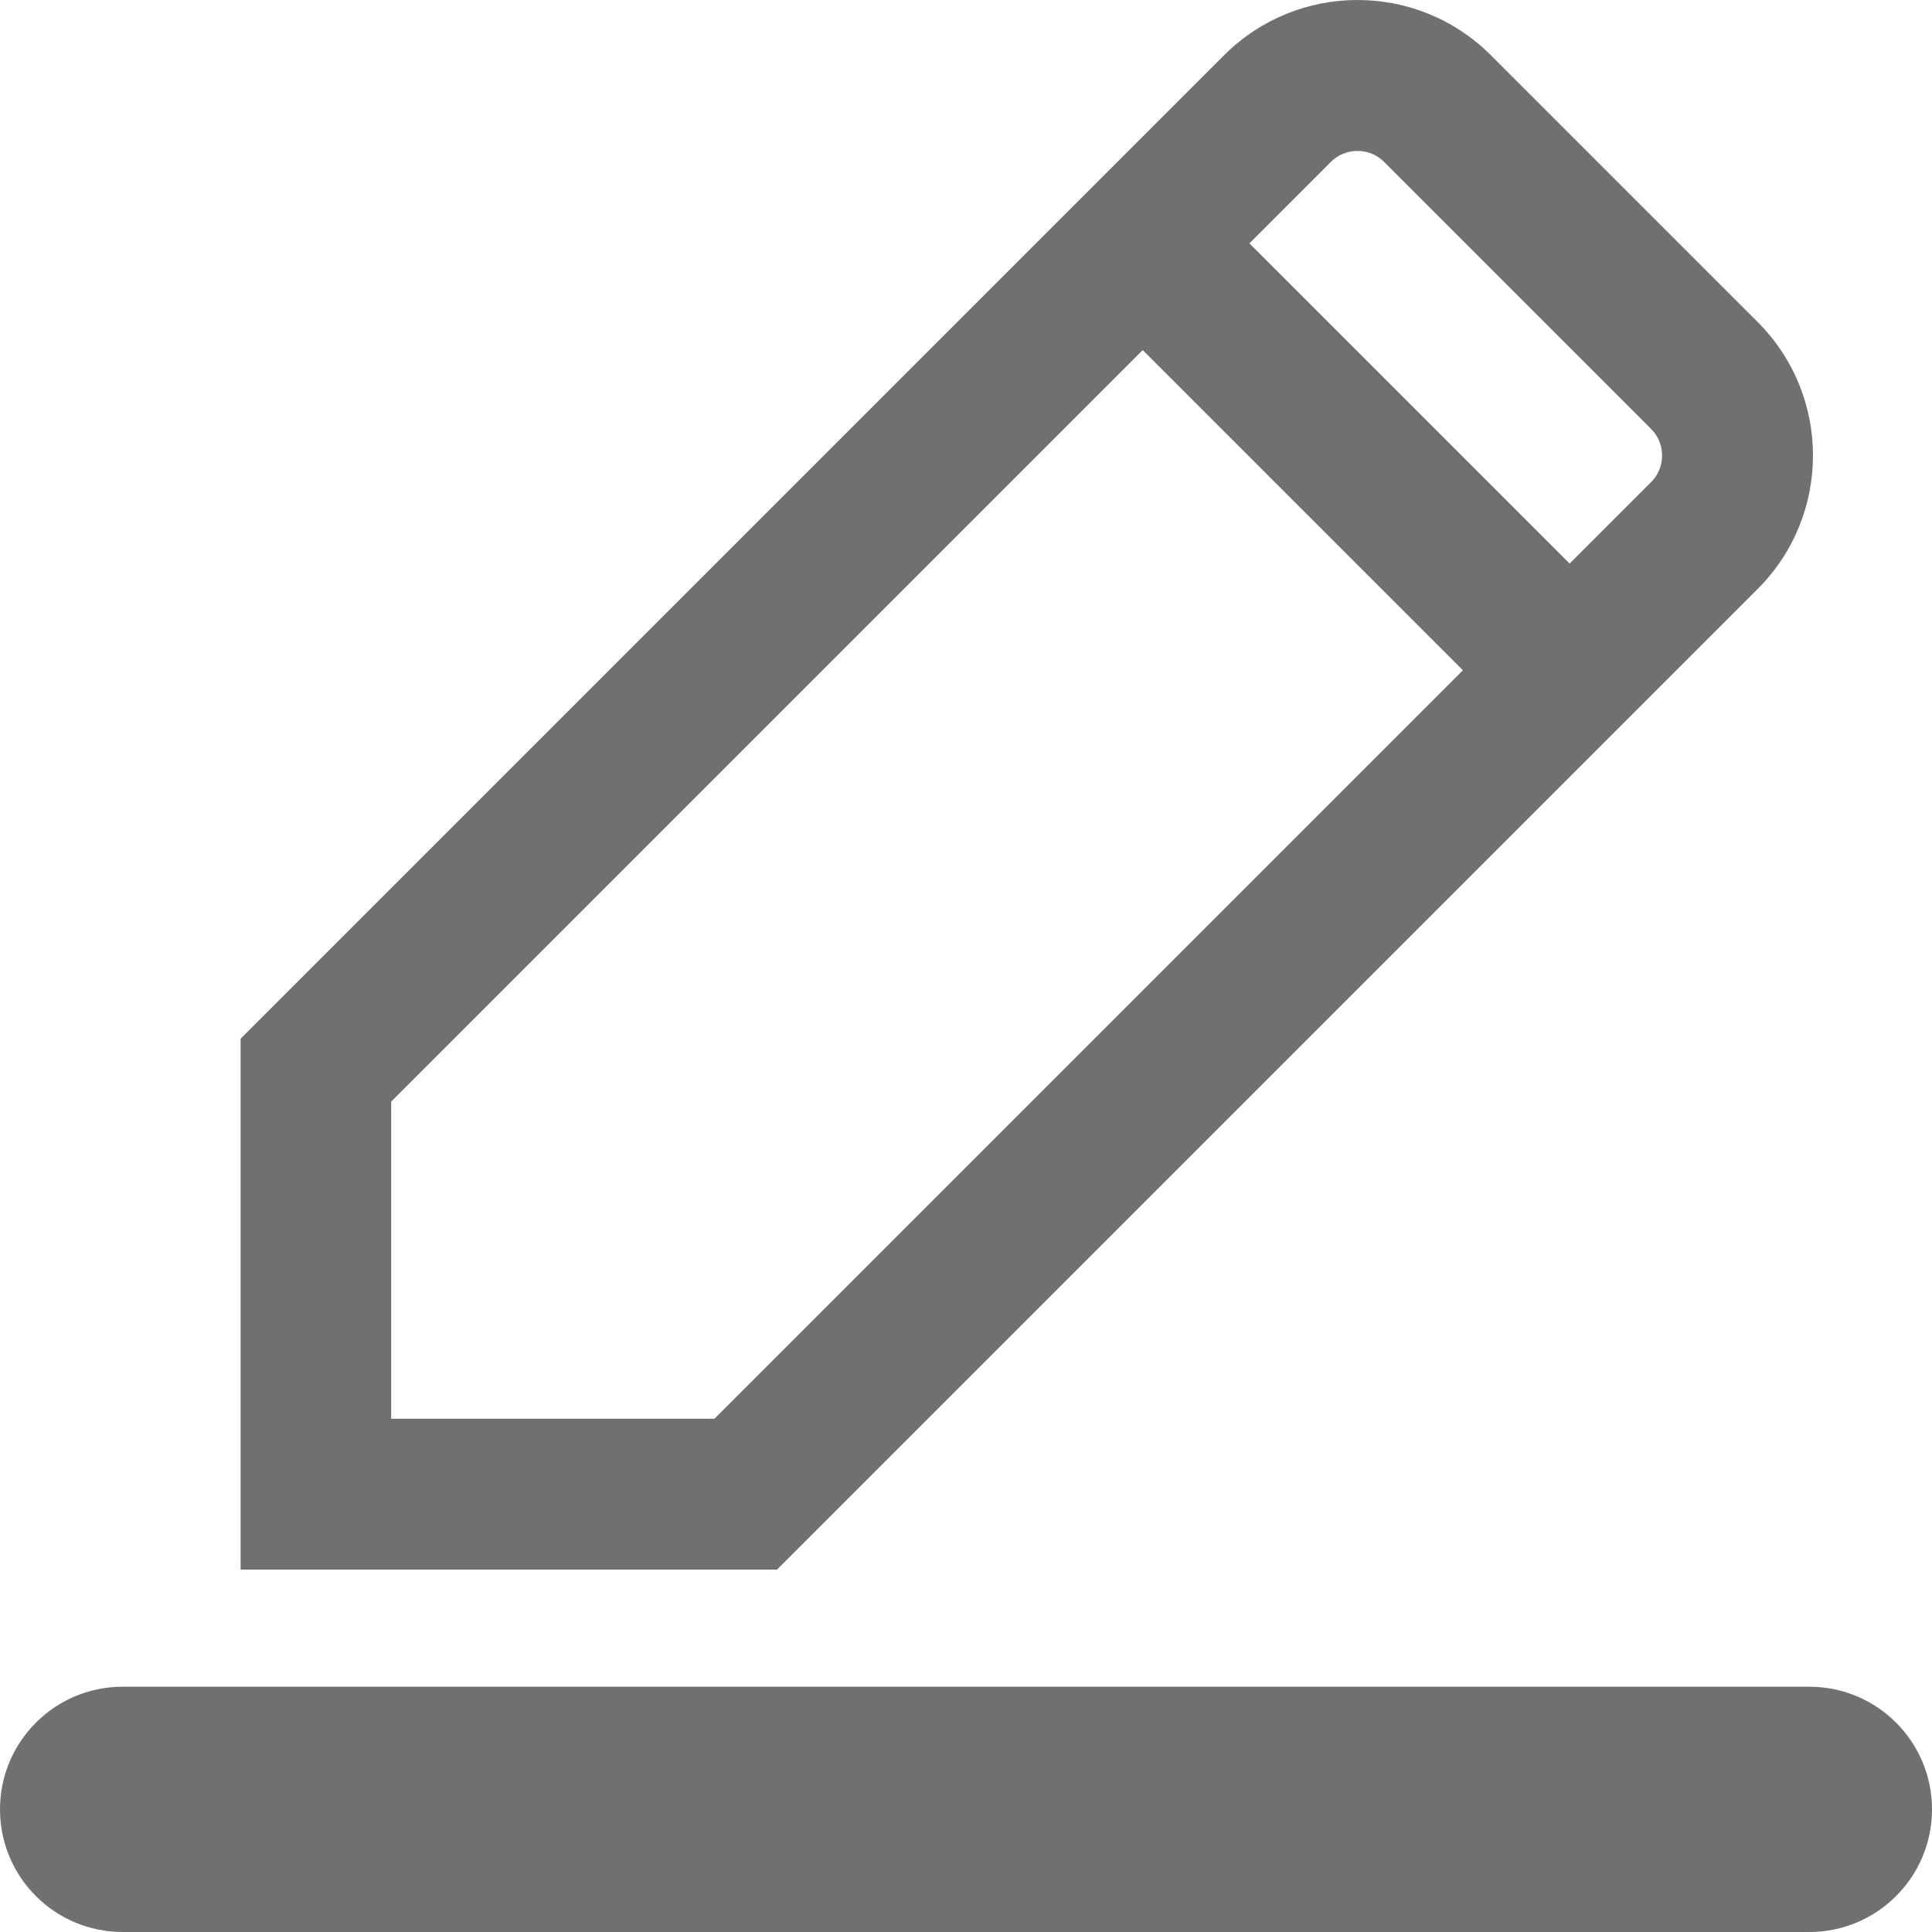
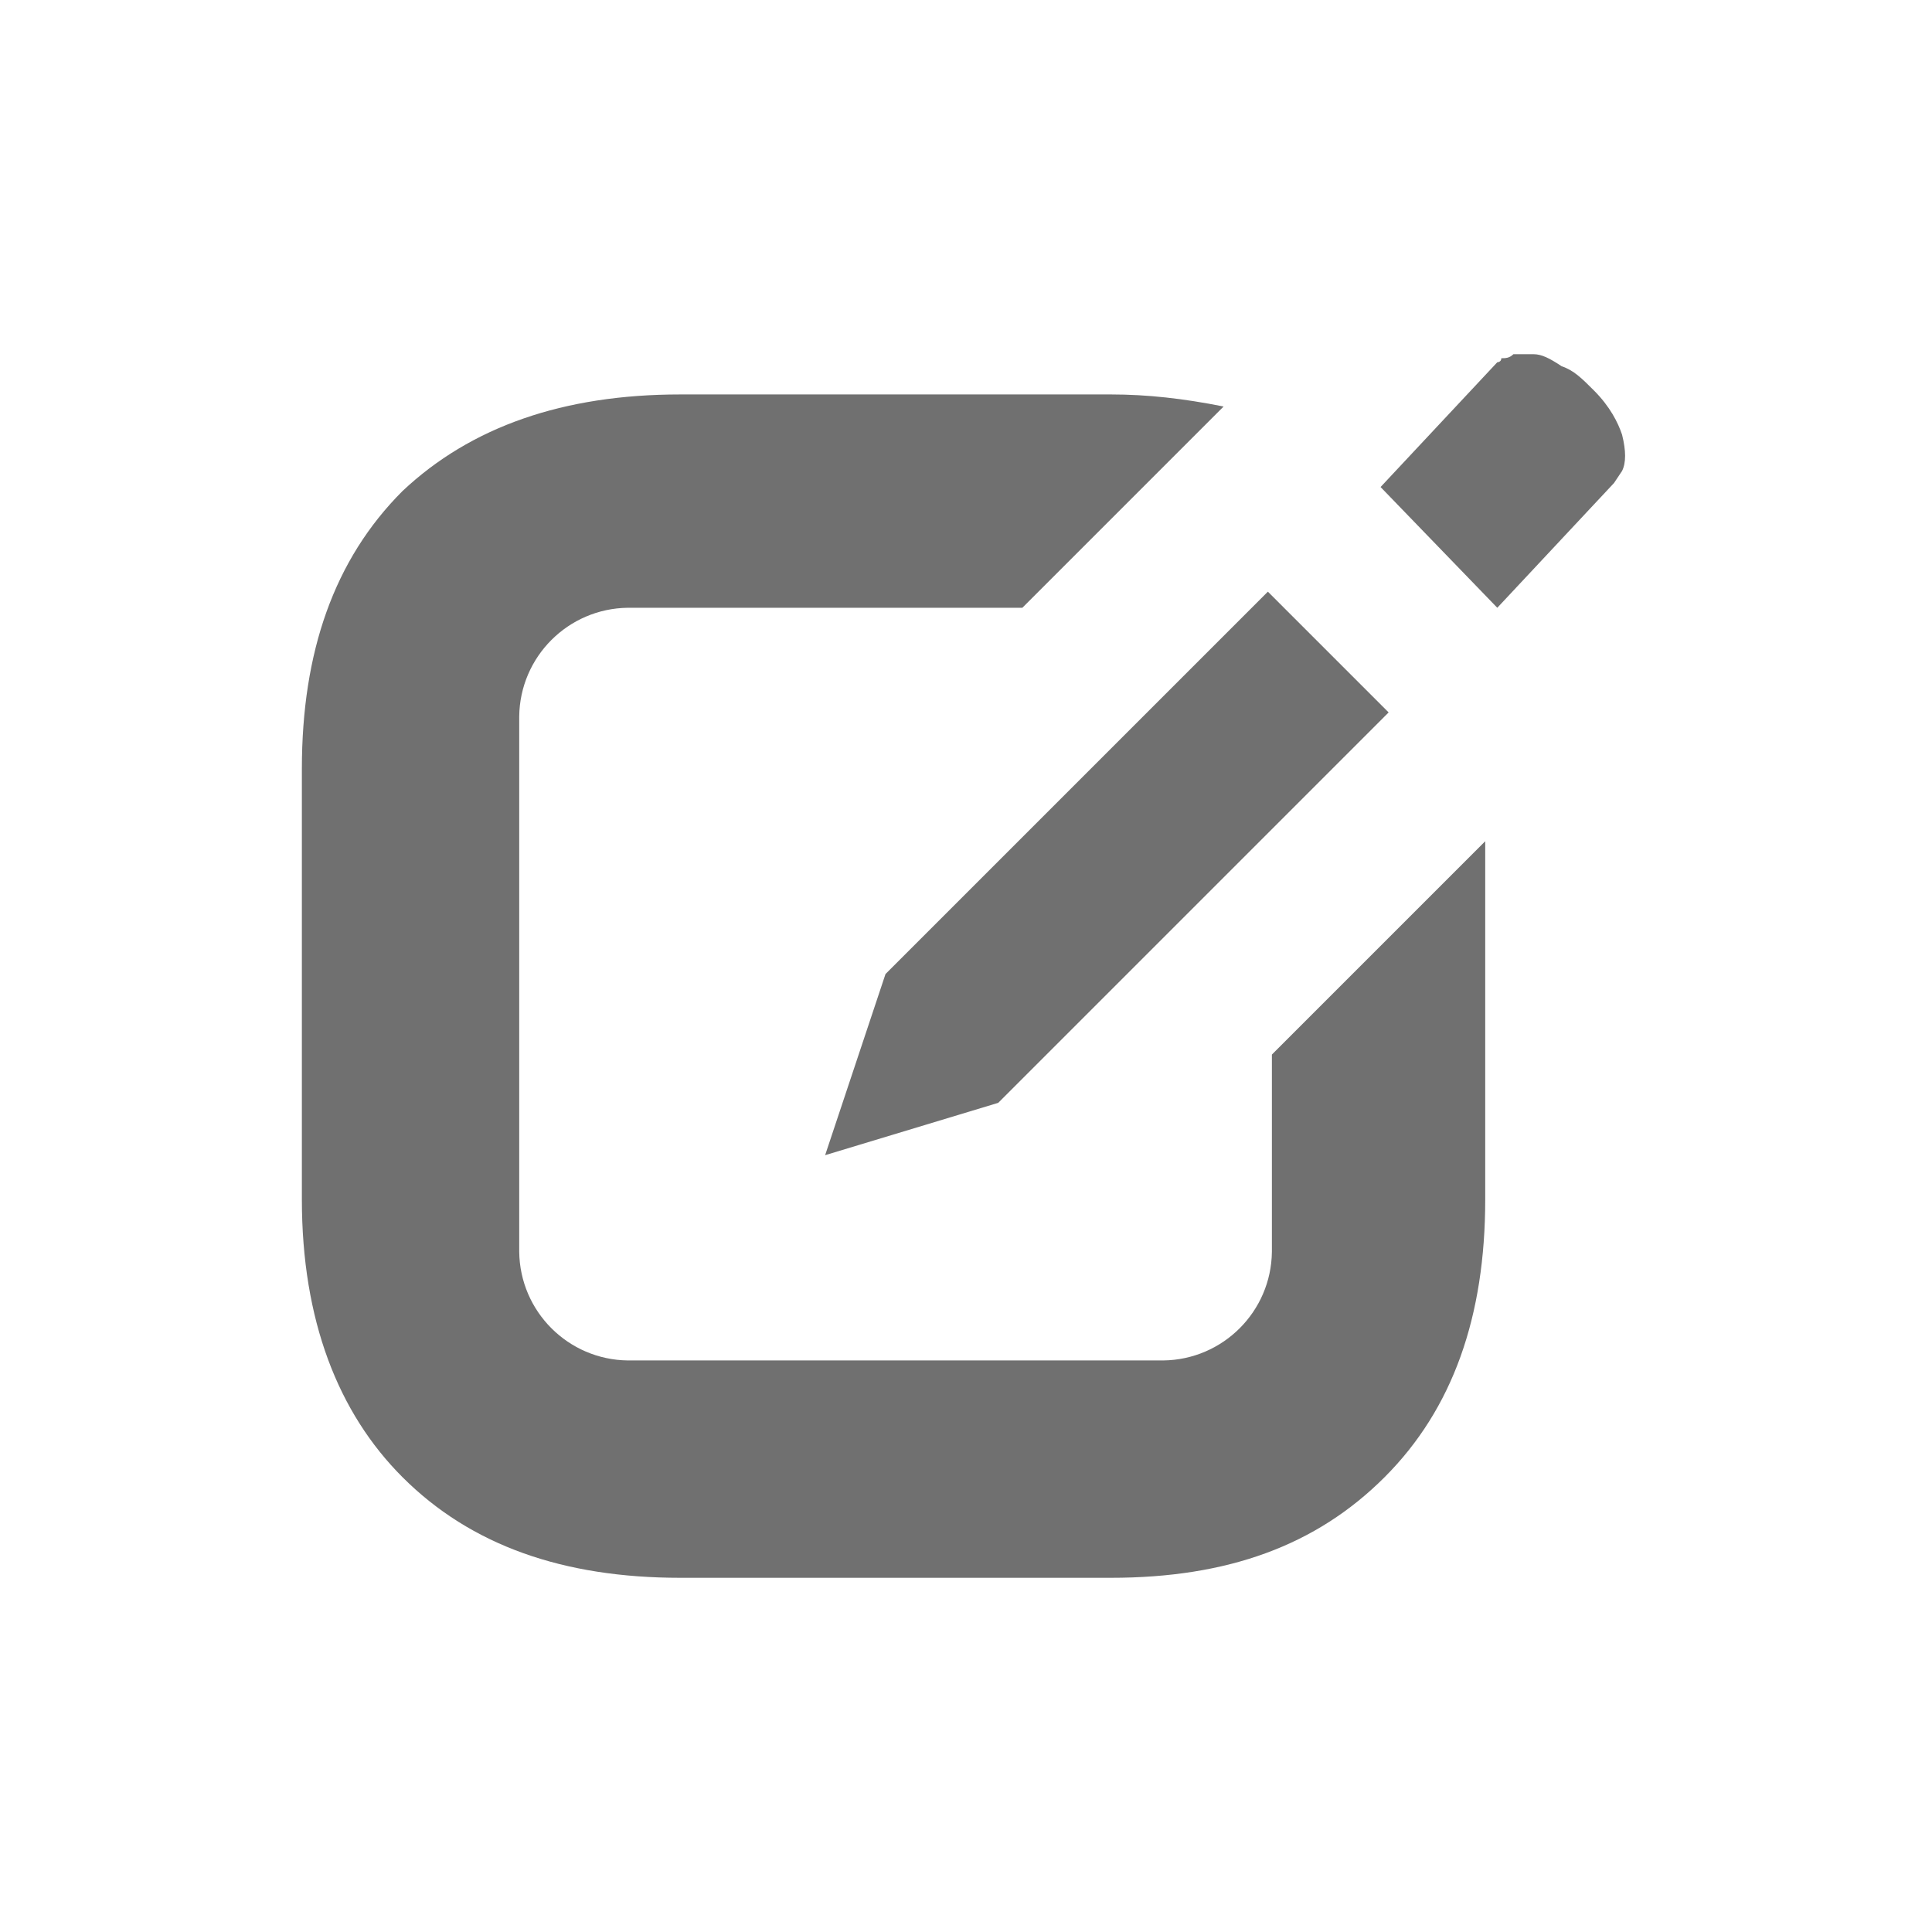
- <svg xmlns="http://www.w3.org/2000/svg" t="1711111699262" class="icon" viewBox="0 0 1024 1024" version="1.1" p-id="12014" width="200" height="200">
-   <path d="M1024 959c0 35.898-29.102 65-65 65H65c-35.898 0-65-29.102-65-65 0-35.898 29.102-65 65-65h894c35.898 0 65 29.102 65 65zM931.631 170.71L790.209 29.29C770.684 9.763 745.092 0 719.499 0s-51.185 9.763-70.71 29.29L127.534 550.543l0.004 0.004v281.375h284.323l0.003-0.023 519.767-519.767c39.053-39.052 39.053-102.369 0-141.422zM378.657 751.969H207.328V583.886l398.328-398.327 169.705 169.706-396.704 396.704z m496.406-496.406l-43.132 43.132L662.225 128.99l43.133-43.133C710.199 81.016 715.72 80 719.499 80s9.3 1.016 14.142 5.858l141.422 141.42c4.842 4.842 5.857 10.363 5.857 14.143 0 3.779-1.016 9.301-5.857 14.142z" fill="#707070" p-id="12015" />
+ <svg xmlns="http://www.w3.org/2000/svg" t="1711114837377" class="icon" viewBox="0 0 1024 1024" version="1.1" p-id="13160" width="200" height="200">
+   <path d="M731.733 258.133l61.867-66.133s2.133 0 2.133-2.133c2.133 0 4.267 0 6.4-2.133h10.667c4.267 0 8.533 2.133 14.933 6.4 6.4 2.133 10.667 6.4 17.067 12.8 8.533 8.533 12.8 17.067 14.933 23.467 2.133 8.533 2.133 14.933 0 19.2l-4.267 6.4-61.867 66.133-61.867-64z m-371.2-49.067h228.267c19.2 0 38.4 2.133 59.733 6.4l-106.667 106.667h-209.067a58.283 58.283 0 0 0-57.6 57.6V663.467a58.283 58.283 0 0 0 57.6 57.6h283.733a58.283 58.283 0 0 0 57.6-57.6v-104.533l113.067-113.067v189.867c0 61.867-17.067 110.933-53.333 147.2s-83.2 53.333-145.067 53.333h-228.267c-61.867 0-110.933-17.067-147.2-53.333-34.133-34.133-53.333-83.2-53.333-147.2V407.467c0-61.867 17.067-110.933 53.333-147.2 36.267-34.133 85.333-51.2 147.2-51.2z m375.467 168.533l-206.933 206.933-91.733 27.733 32-96 202.667-202.667 64 64z" p-id="13161" fill="#707070" />
</svg>
